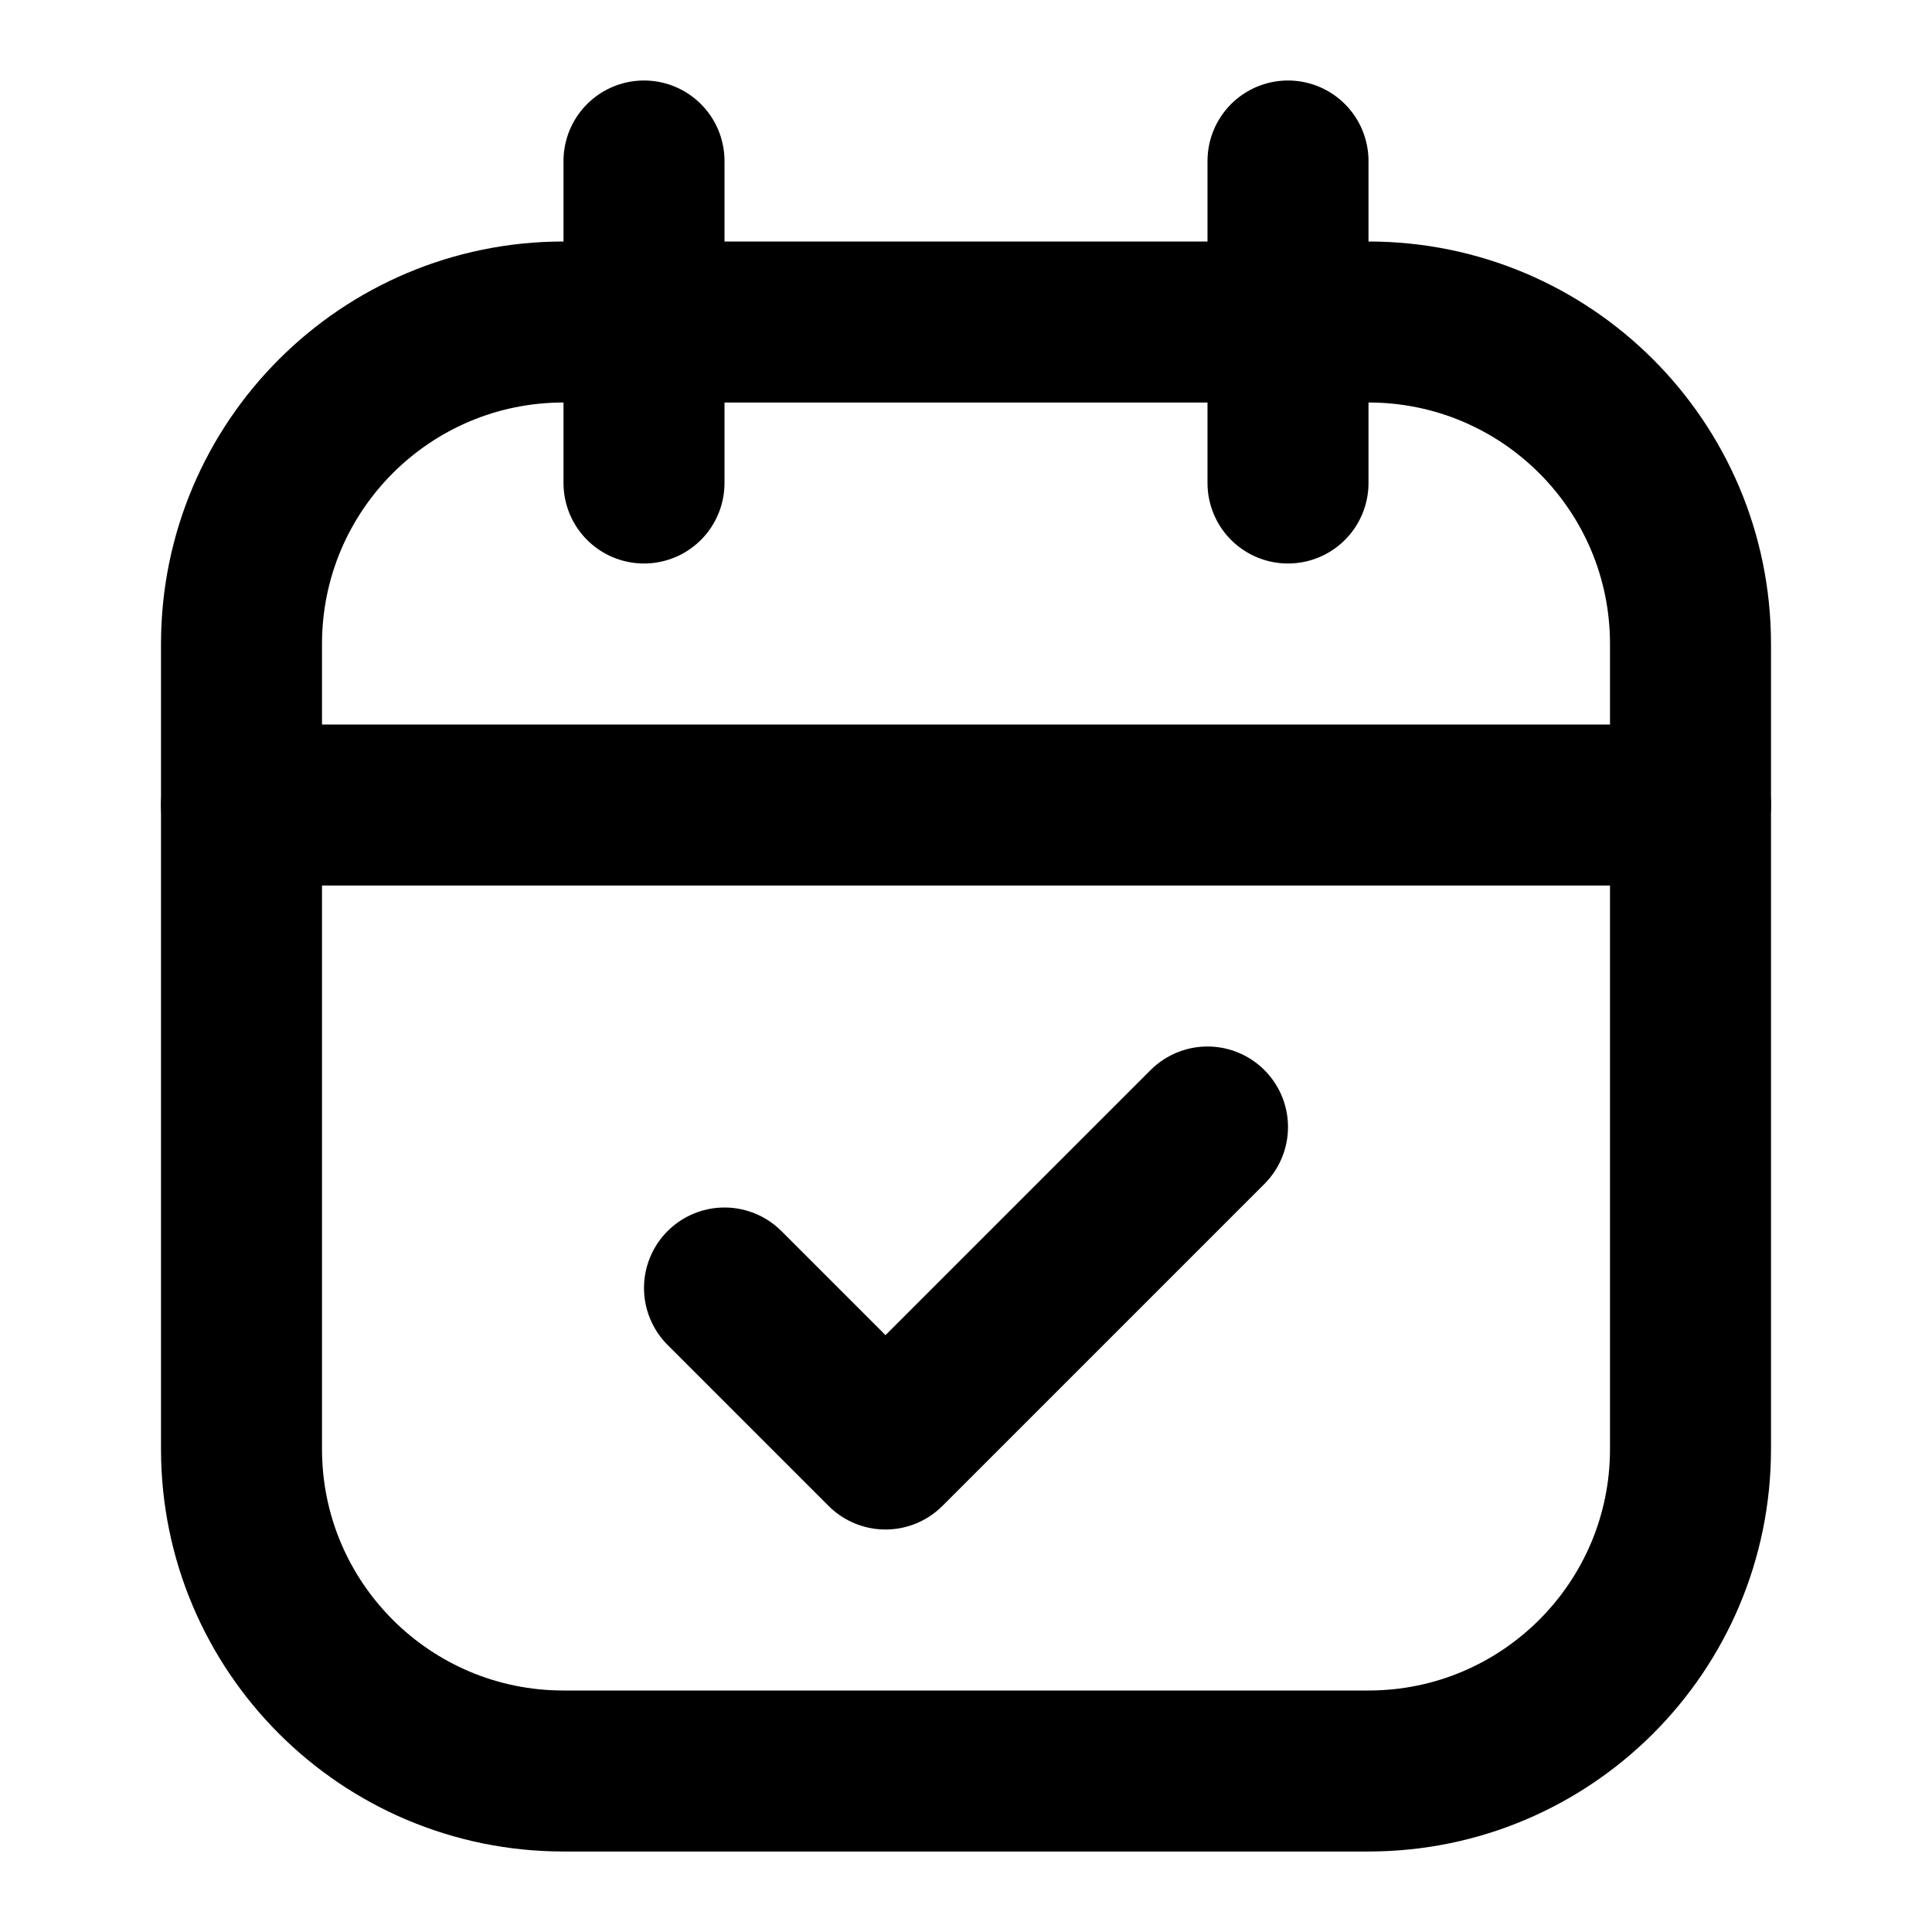
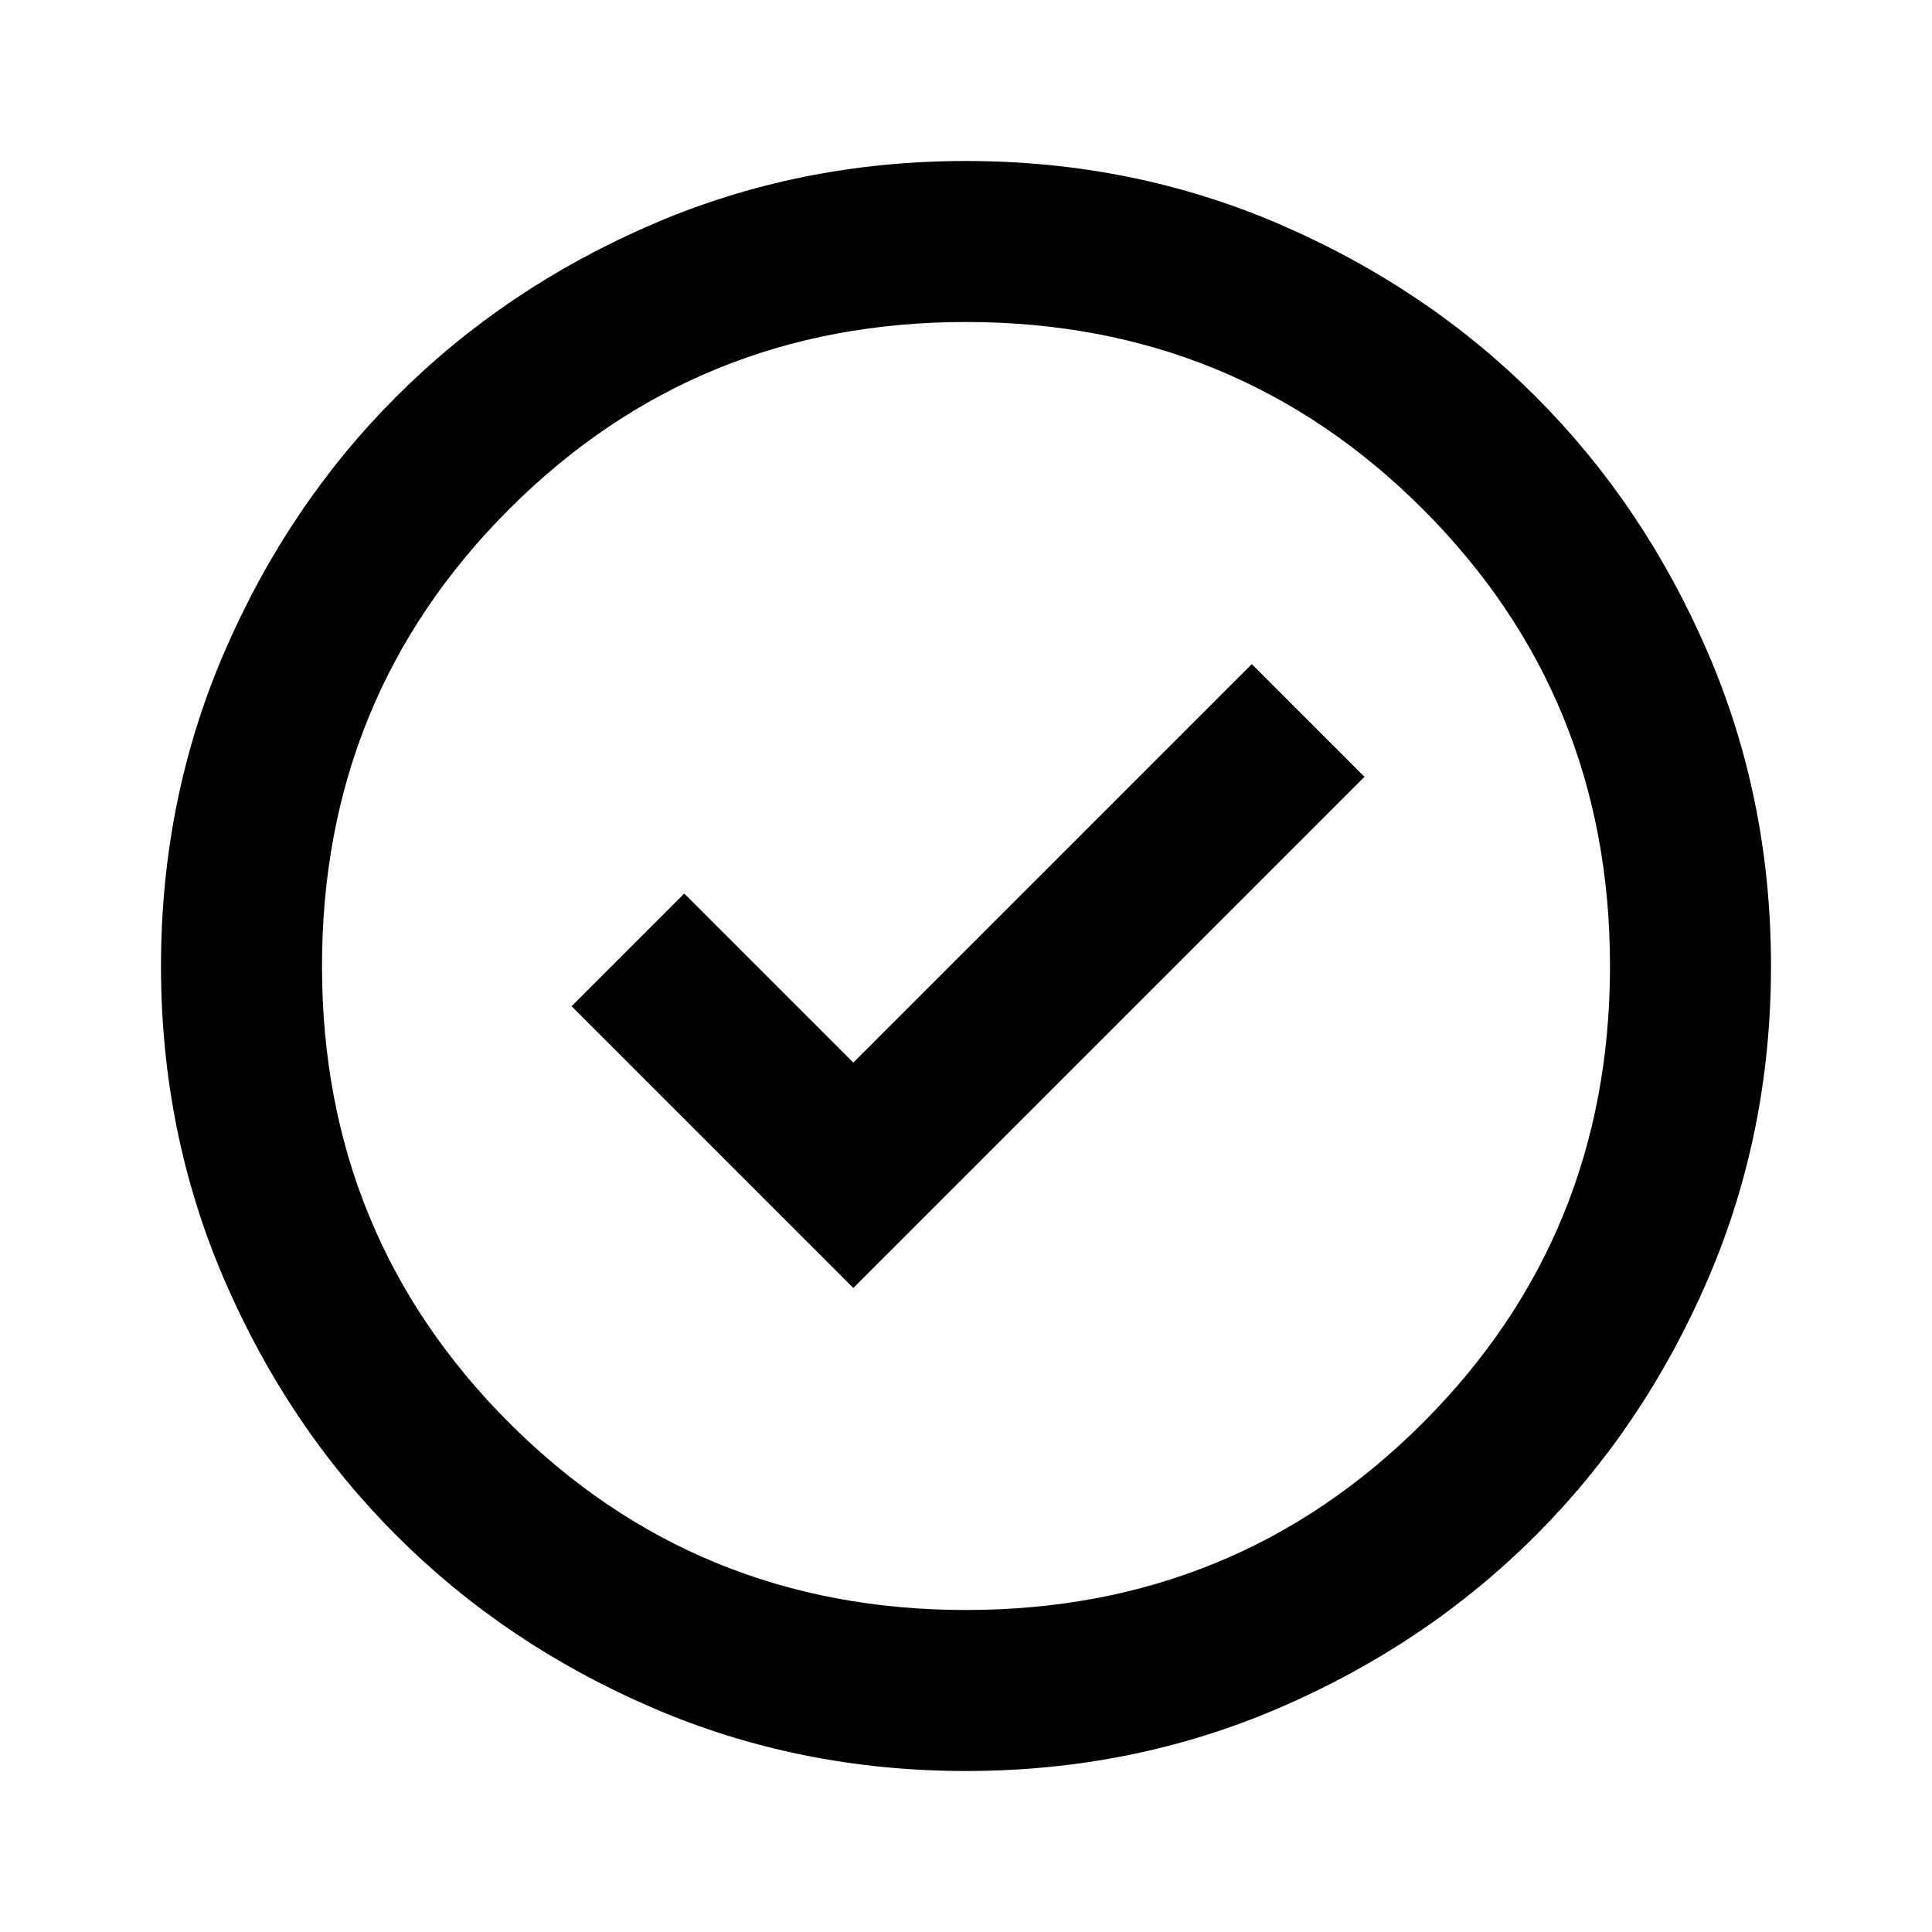
- <svg xmlns="http://www.w3.org/2000/svg" viewBox="0 0 24 24" fill="none">
-   <rect x="3" y="4" width="18" height="18" rx="4" ry="4" stroke="currentColor" stroke-width="2" stroke-linecap="round" stroke-linejoin="round" />
-   <path d="M16 2v4M8 2v4M3 10h18M9 16l2 2 4-4" stroke="currentColor" stroke-width="2" stroke-linecap="round" stroke-linejoin="round" />
+ <svg xmlns="http://www.w3.org/2000/svg" height="24" viewBox="0 -960 960 960" width="24">
+   <path d="M424-320l254-254-56-56-198 198-84-84-56 56 140 140Zm56 240q-83 0-156-31.5T197-197q-54-54-85.5-127T80-480q0-83 31.5-156T197-763q54-54 127-85.5T480-880q83 0 156 31.5T763-763q54 54 85.5 127T880-480q0 83-31.5 156T763-197q-54 54-127 85.5T480-80Zm0-80q134 0 227-93t93-227q0-134-93-227t-227-93q-134 0-227 93t-93 227q0 134 93 227t227 93Zm0-320Z" />
</svg>
